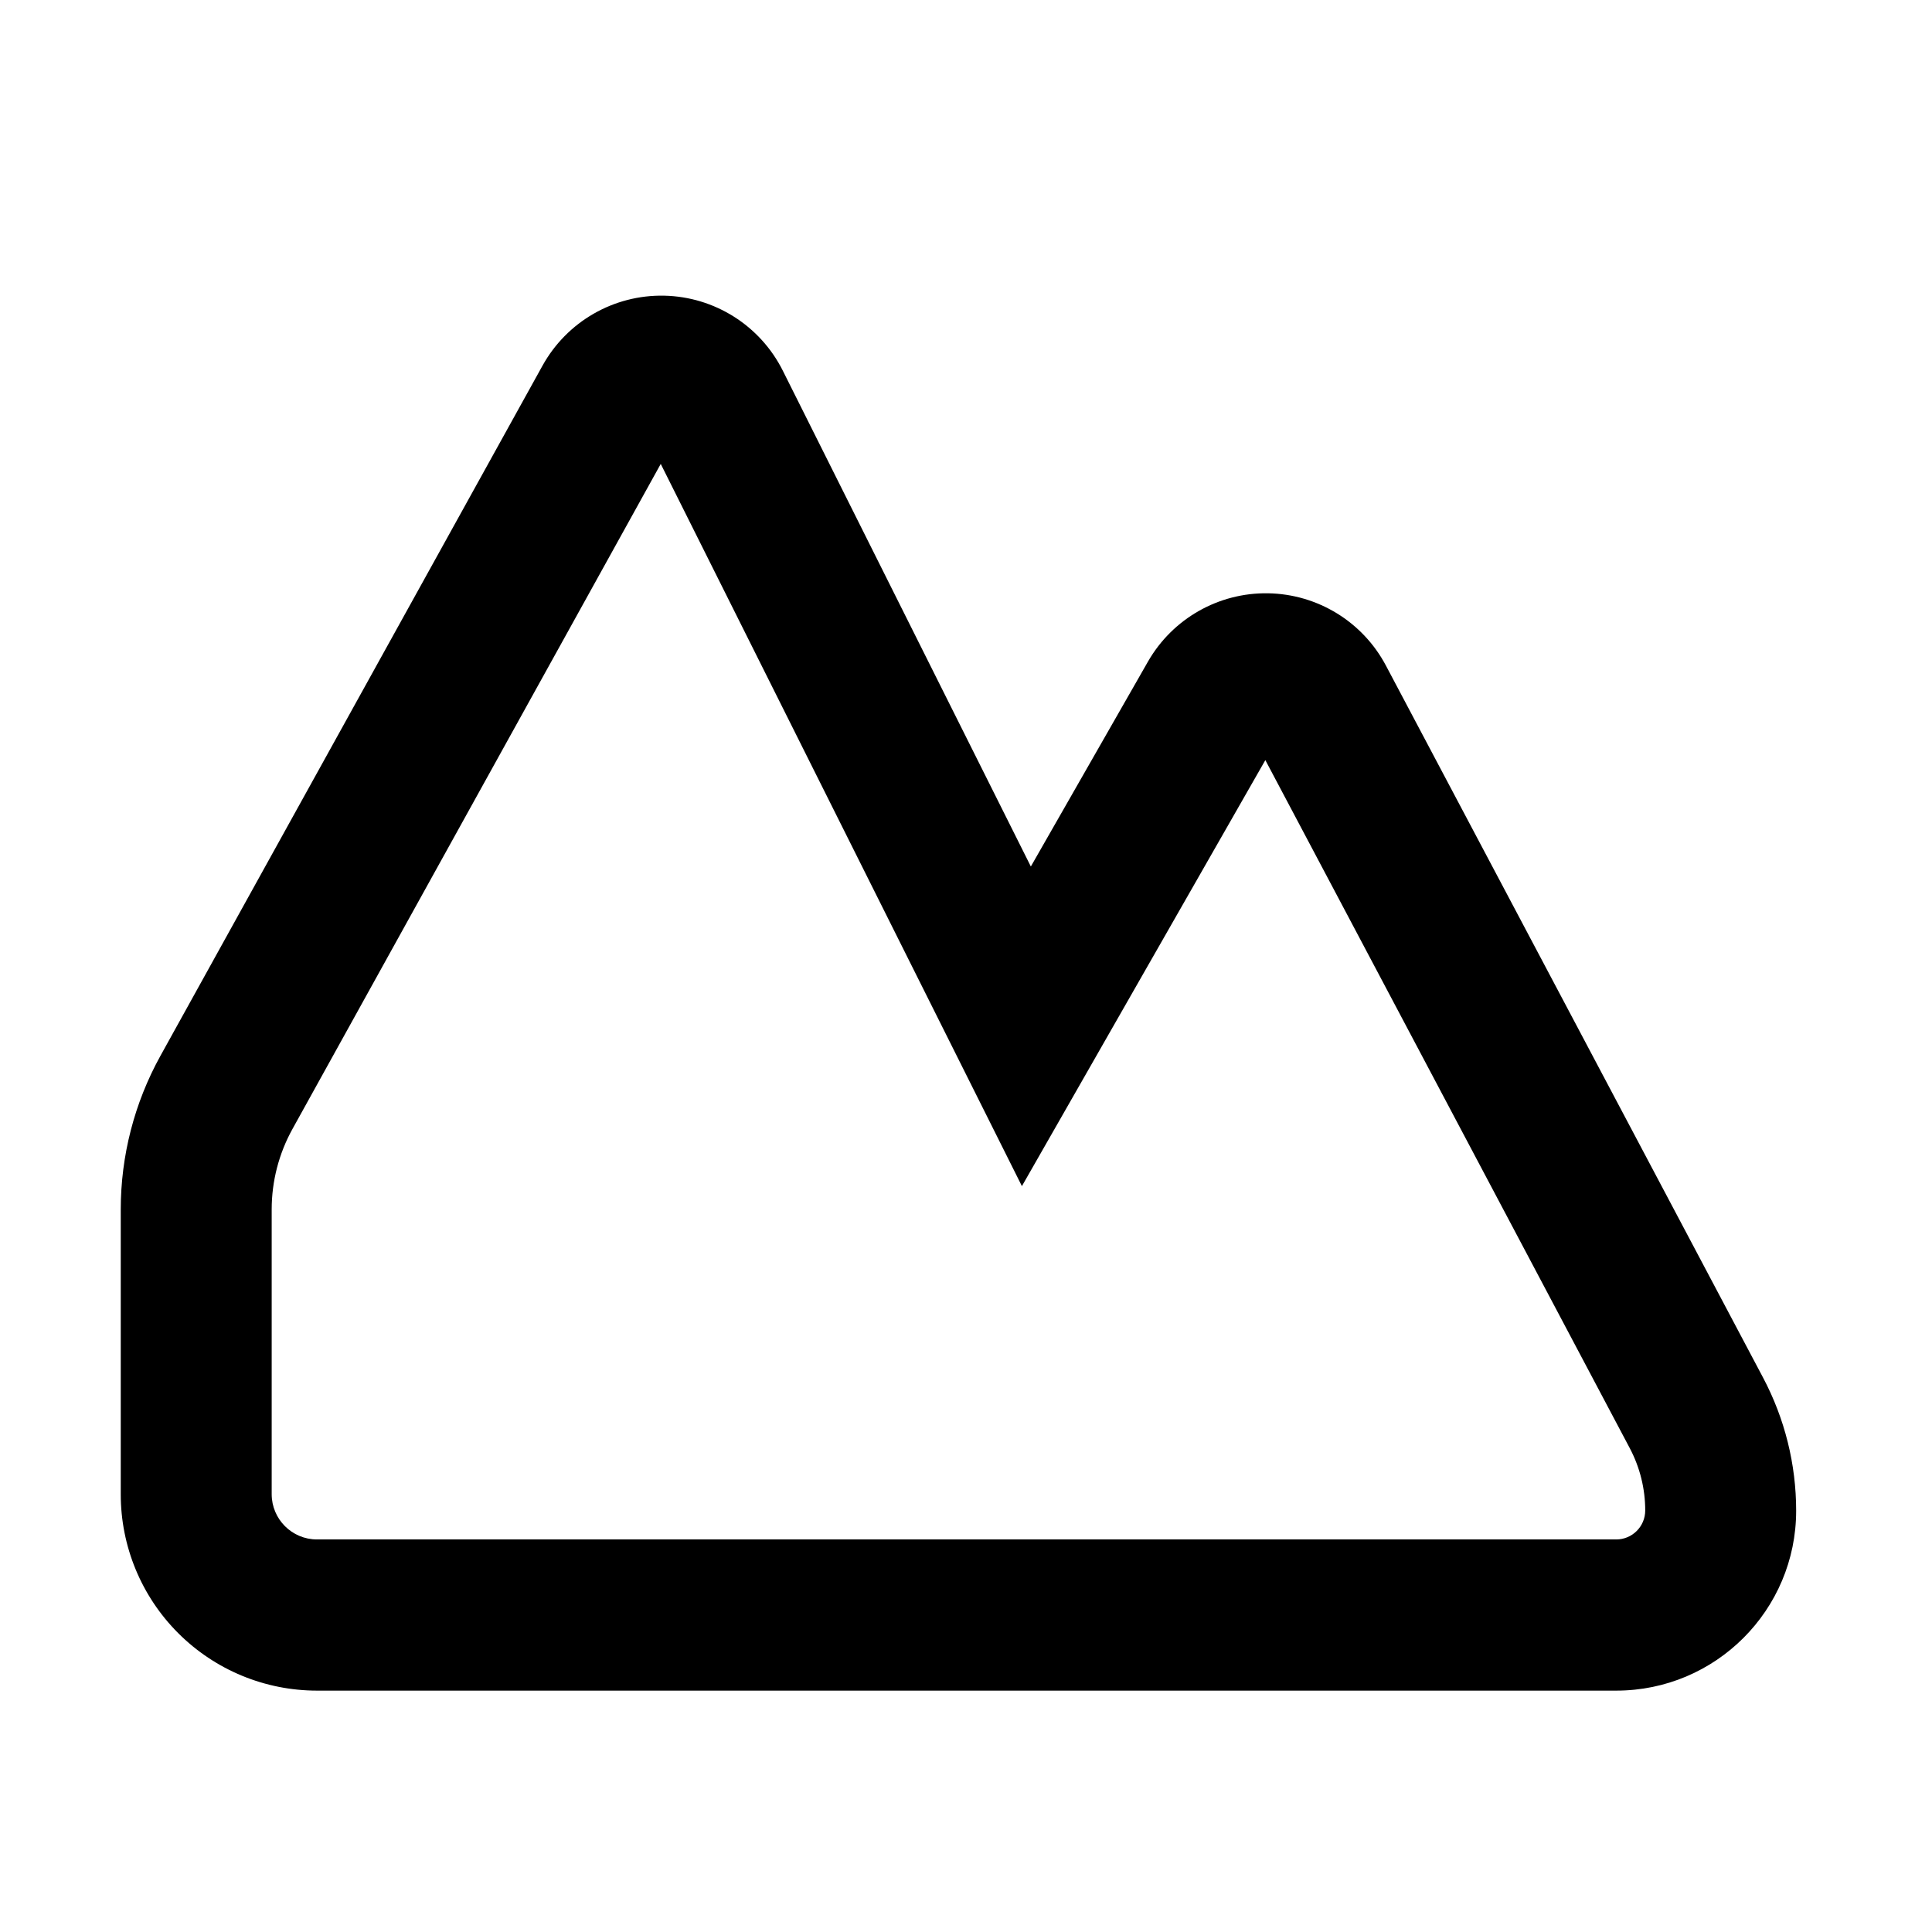
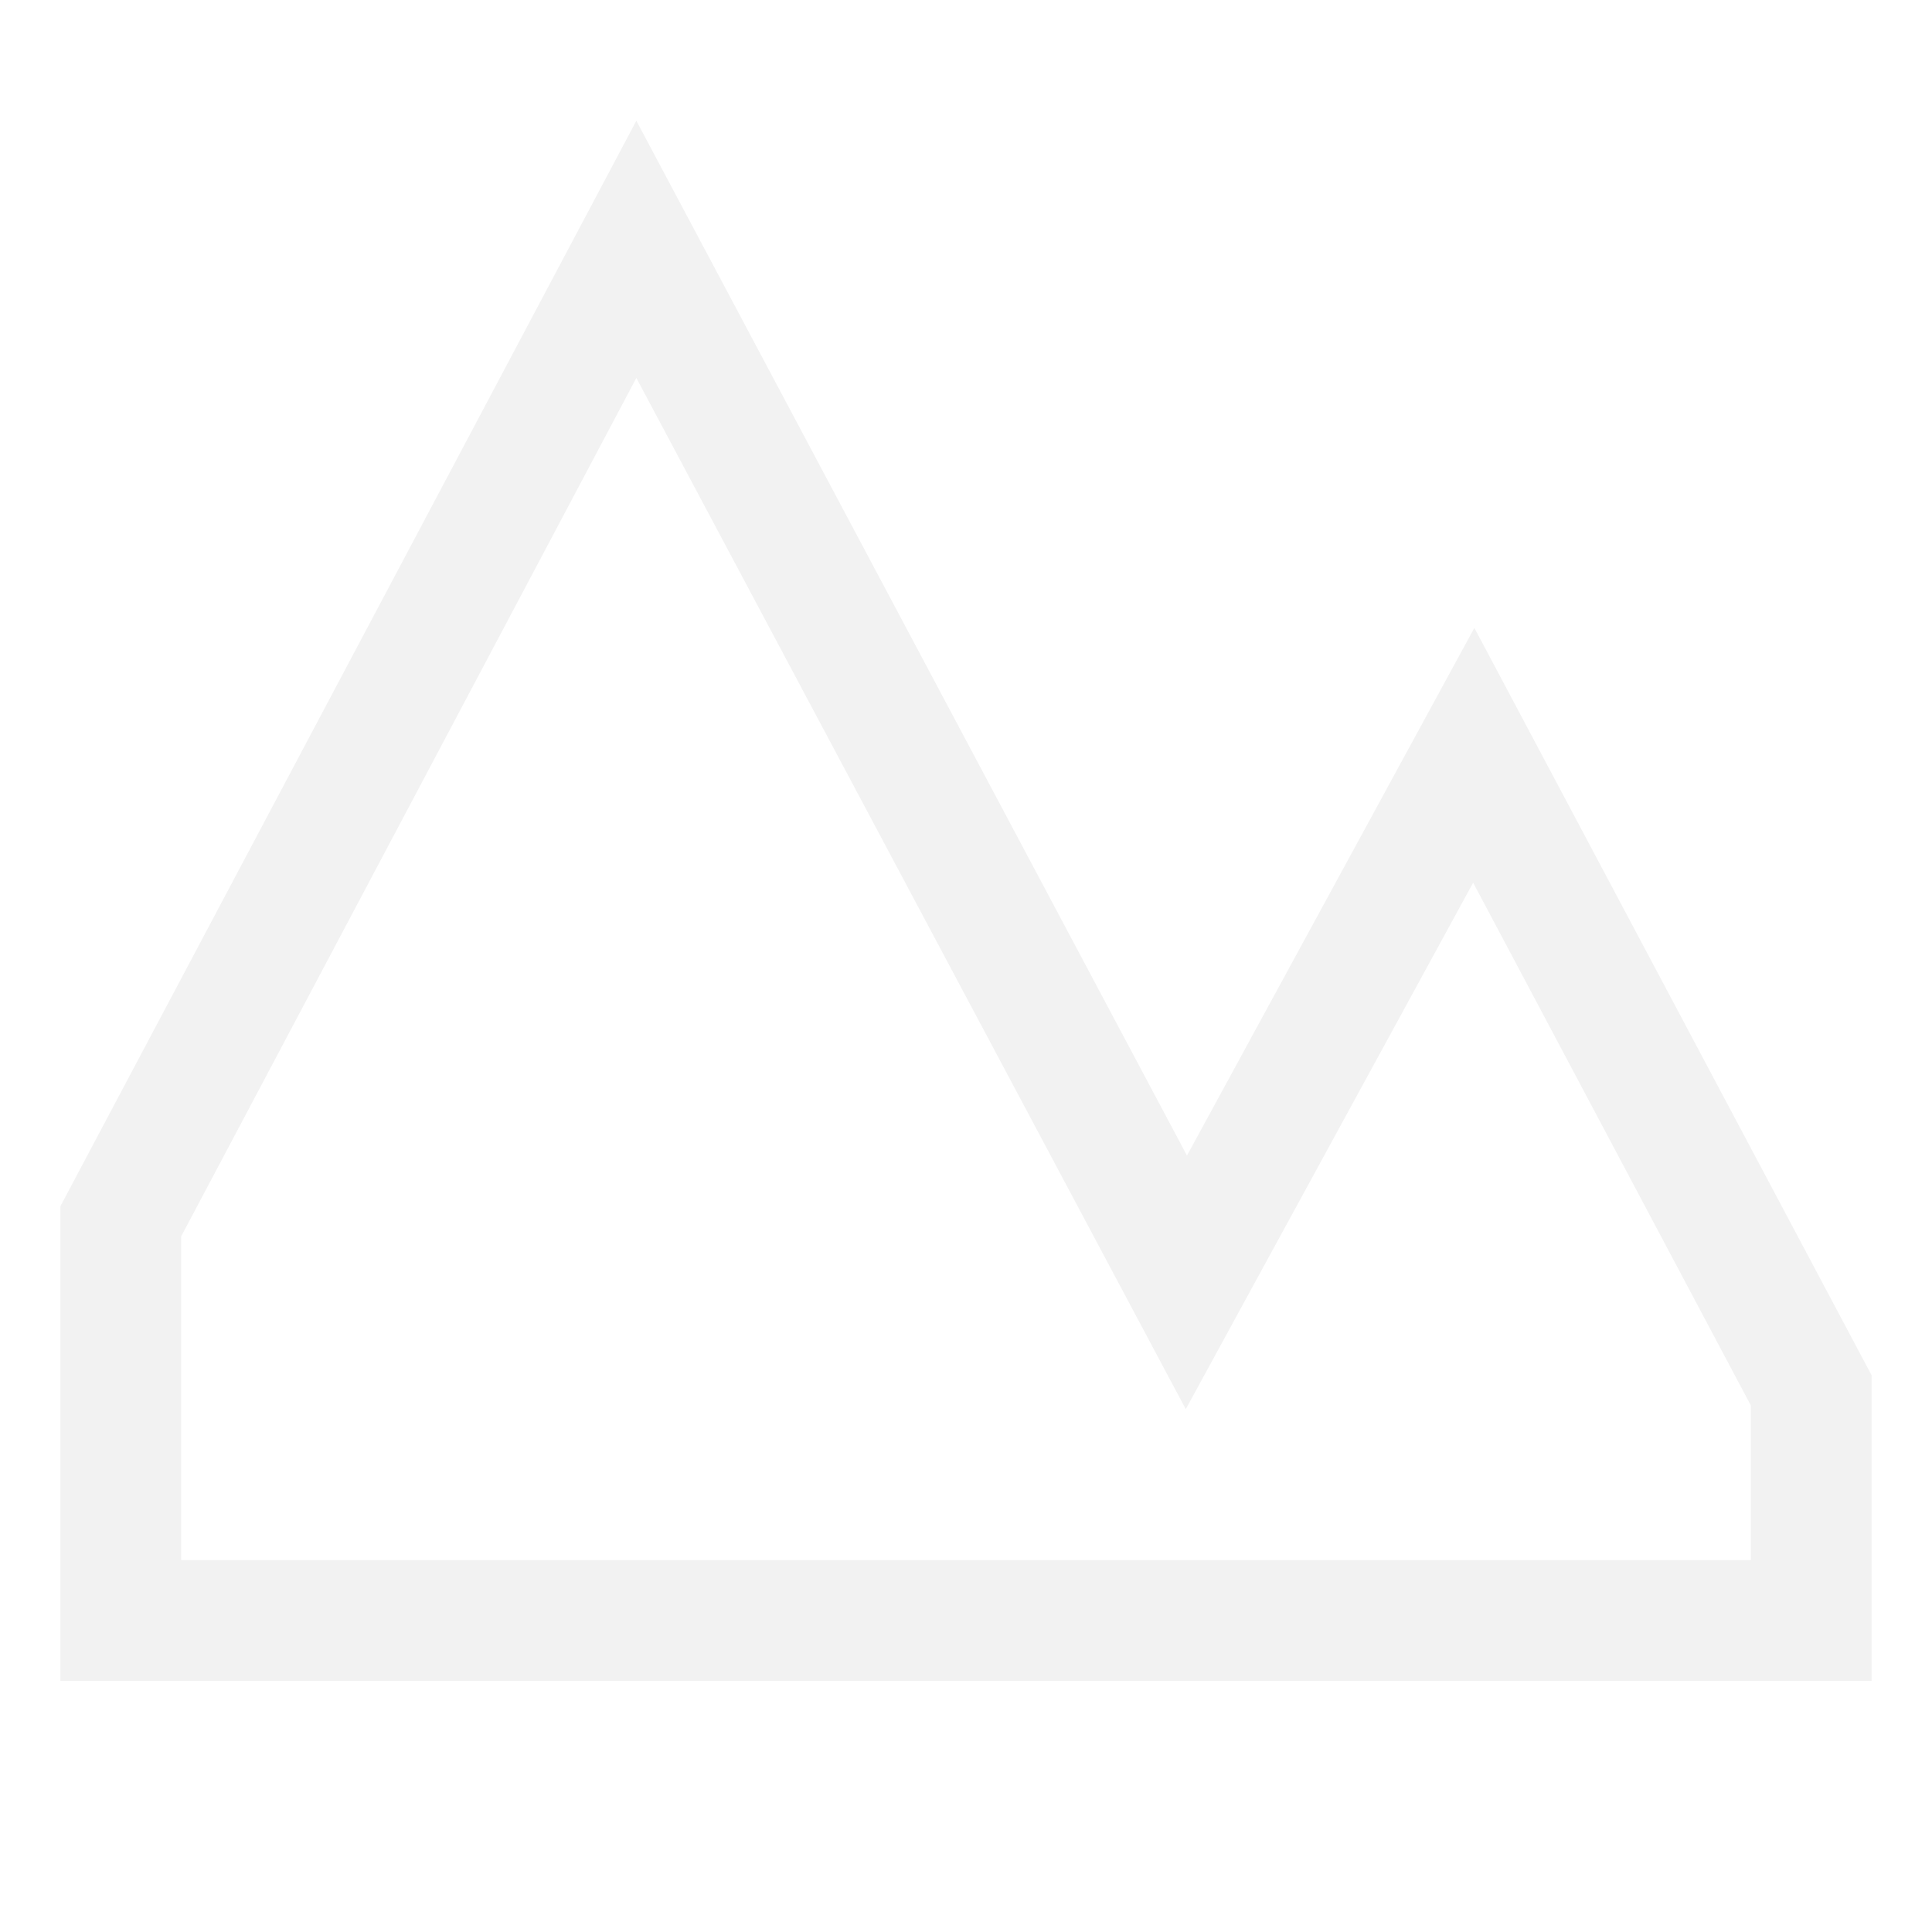
- <svg xmlns="http://www.w3.org/2000/svg" fill="currentColor" viewBox="0 0 16 16" width="16" height="16" class="RouteCard_icon__FFyO9">
-   <path d="M4.493 3.028a1.125 1.125 0 011.99.042l2.054 4.106.97-1.697a1.125 1.125 0 011.97.032l3.124 5.898c.18.34.274.718.274 1.102a1.49 1.49 0 01-1.49 1.49H2.626A1.625 1.625 0 011 12.374v-2.358c0-.445.113-.882.328-1.271zm.979.814L2.422 9.35a1.375 1.375 0 00-.172.666v2.358c0 .207.168.375.375.375h10.76a.24.24 0 00.24-.24c0-.18-.044-.357-.128-.516l-3.018-5.698-2.016 3.528z" fill="" />
+ <svg xmlns="http://www.w3.org/2000/svg" fill="#F2F2F2" viewBox="0 0 16 16" width="16" height="16" class="src-components-RouteCard-RouteCard-module__icon--Qk6yz">
+   <path d="M12.21 5.2L9.83 9.57 5.27 1 .5 9.99v3.93h15v-2.53zm2.29 7.72h-13v-2.68l3.77-7.11 4.55 8.54 2.38-4.36 2.3 4.33z" fill="#" />
</svg>
